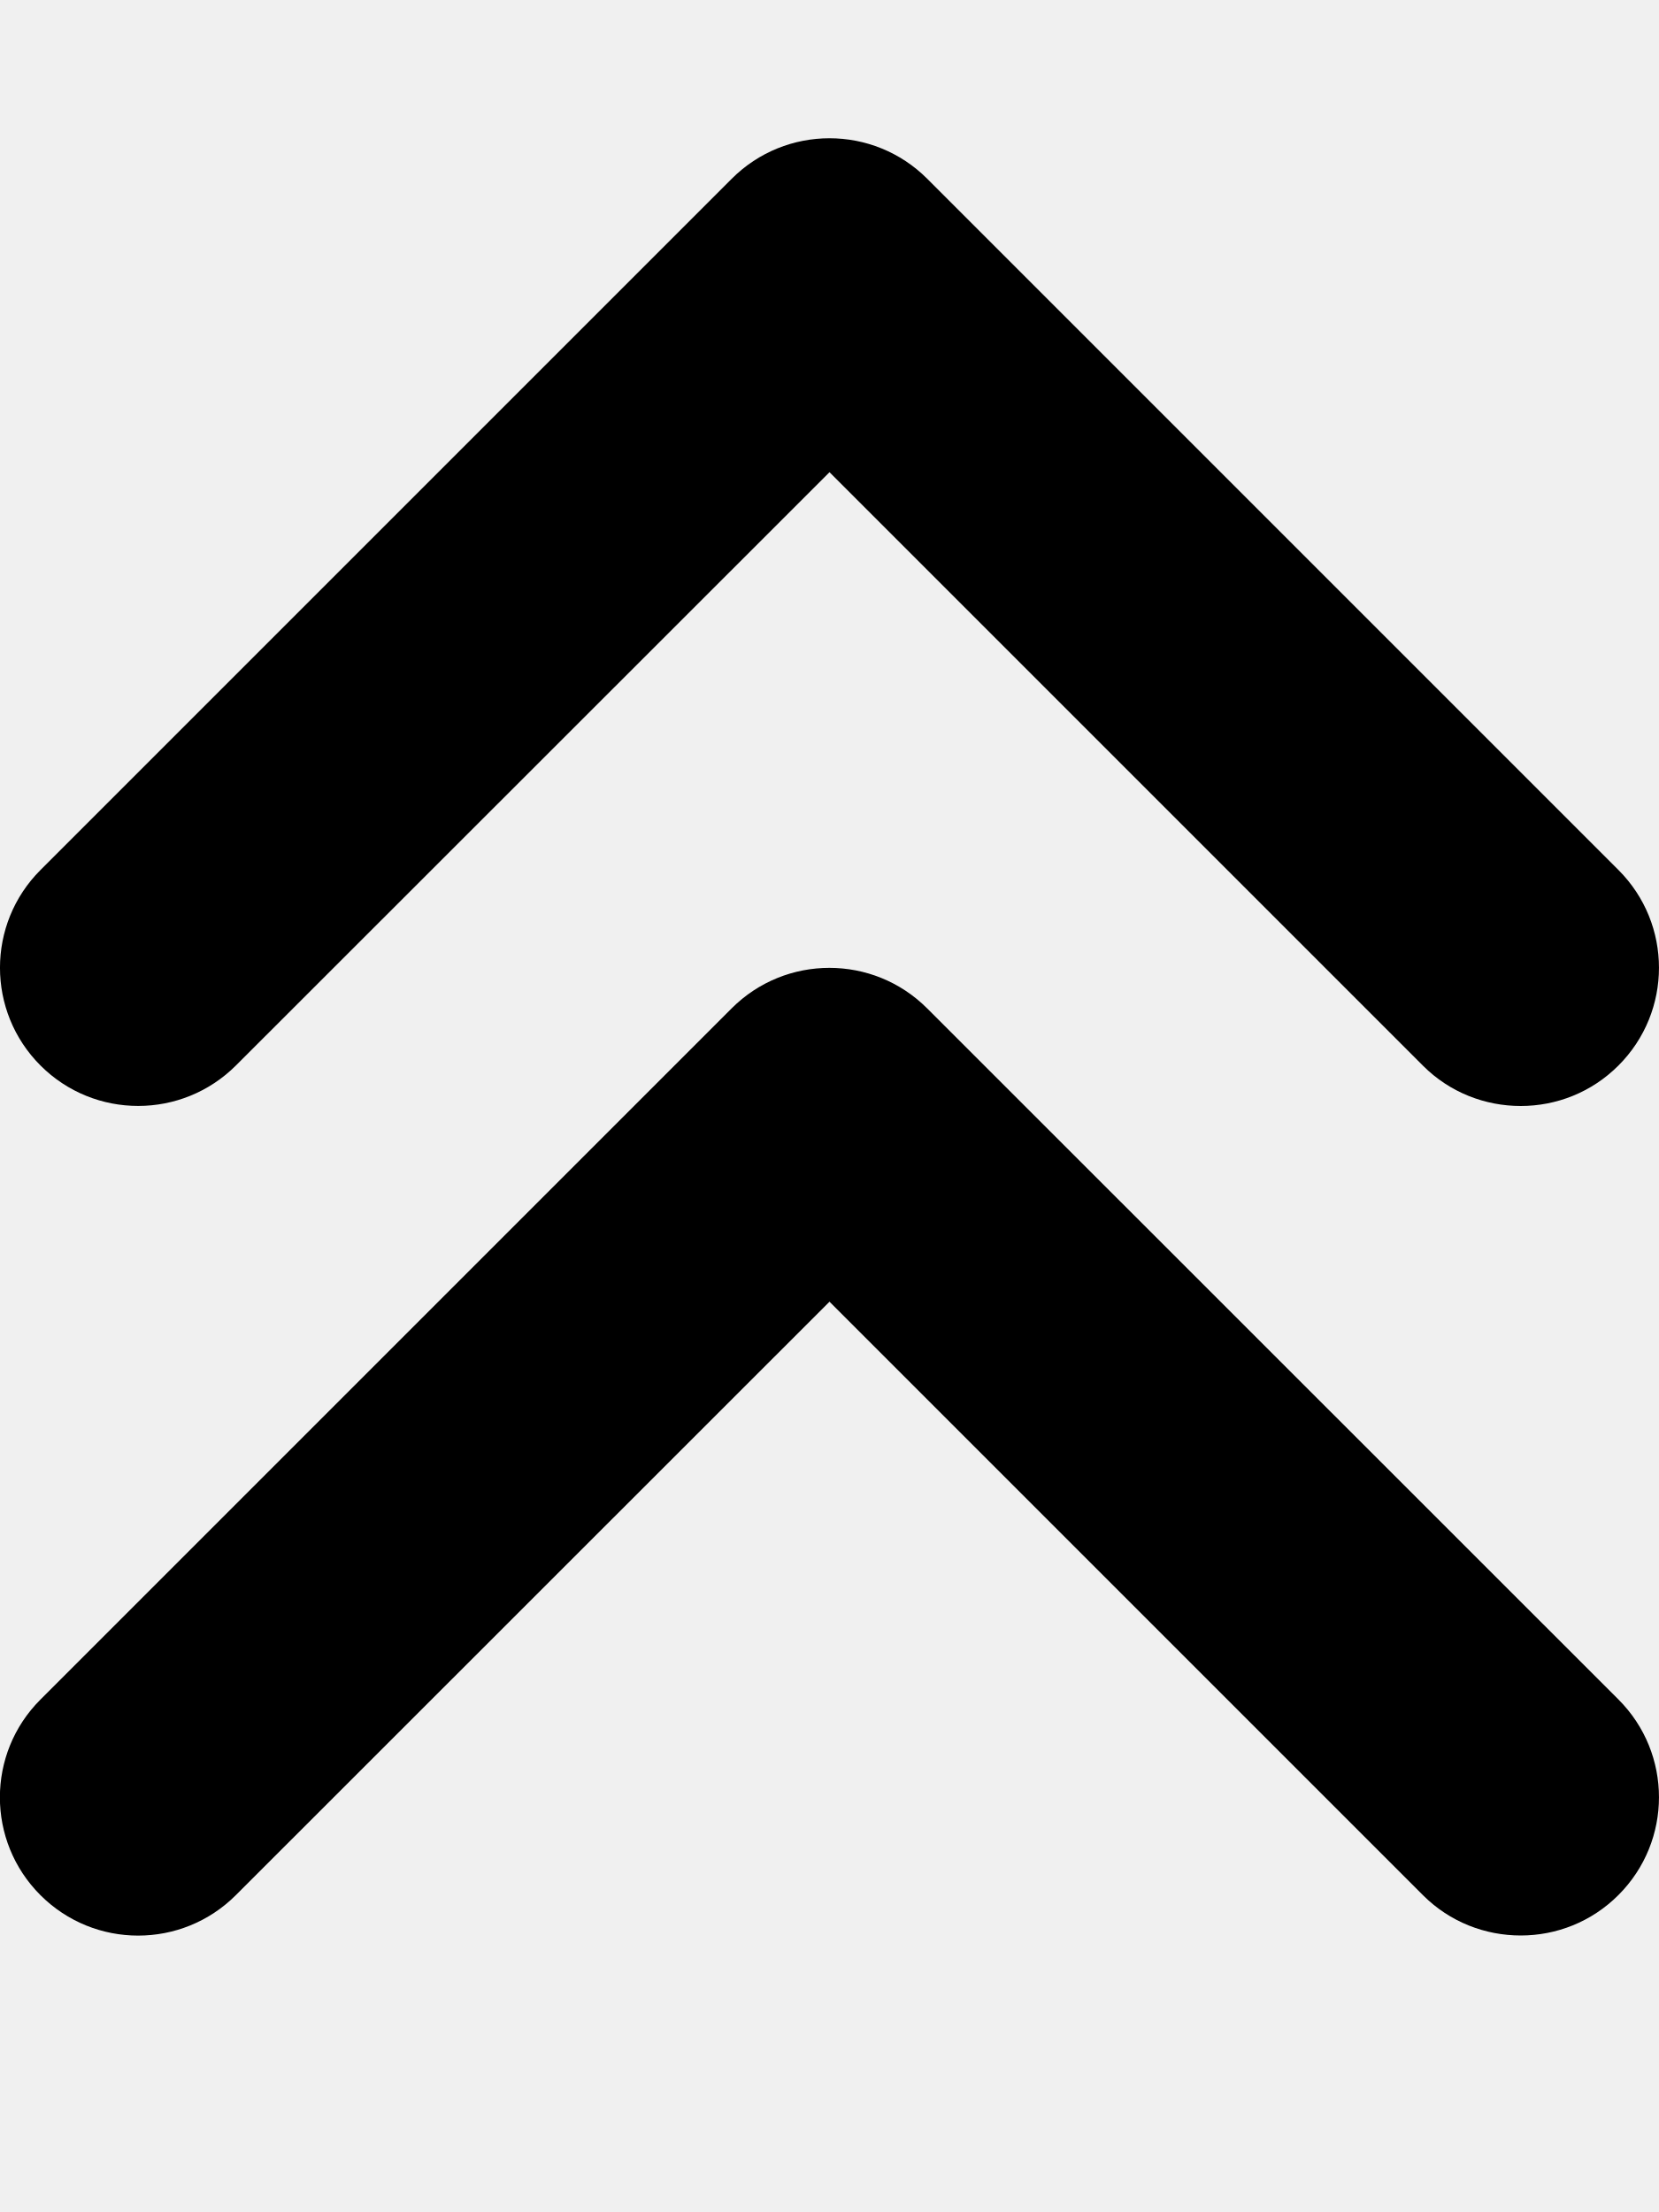
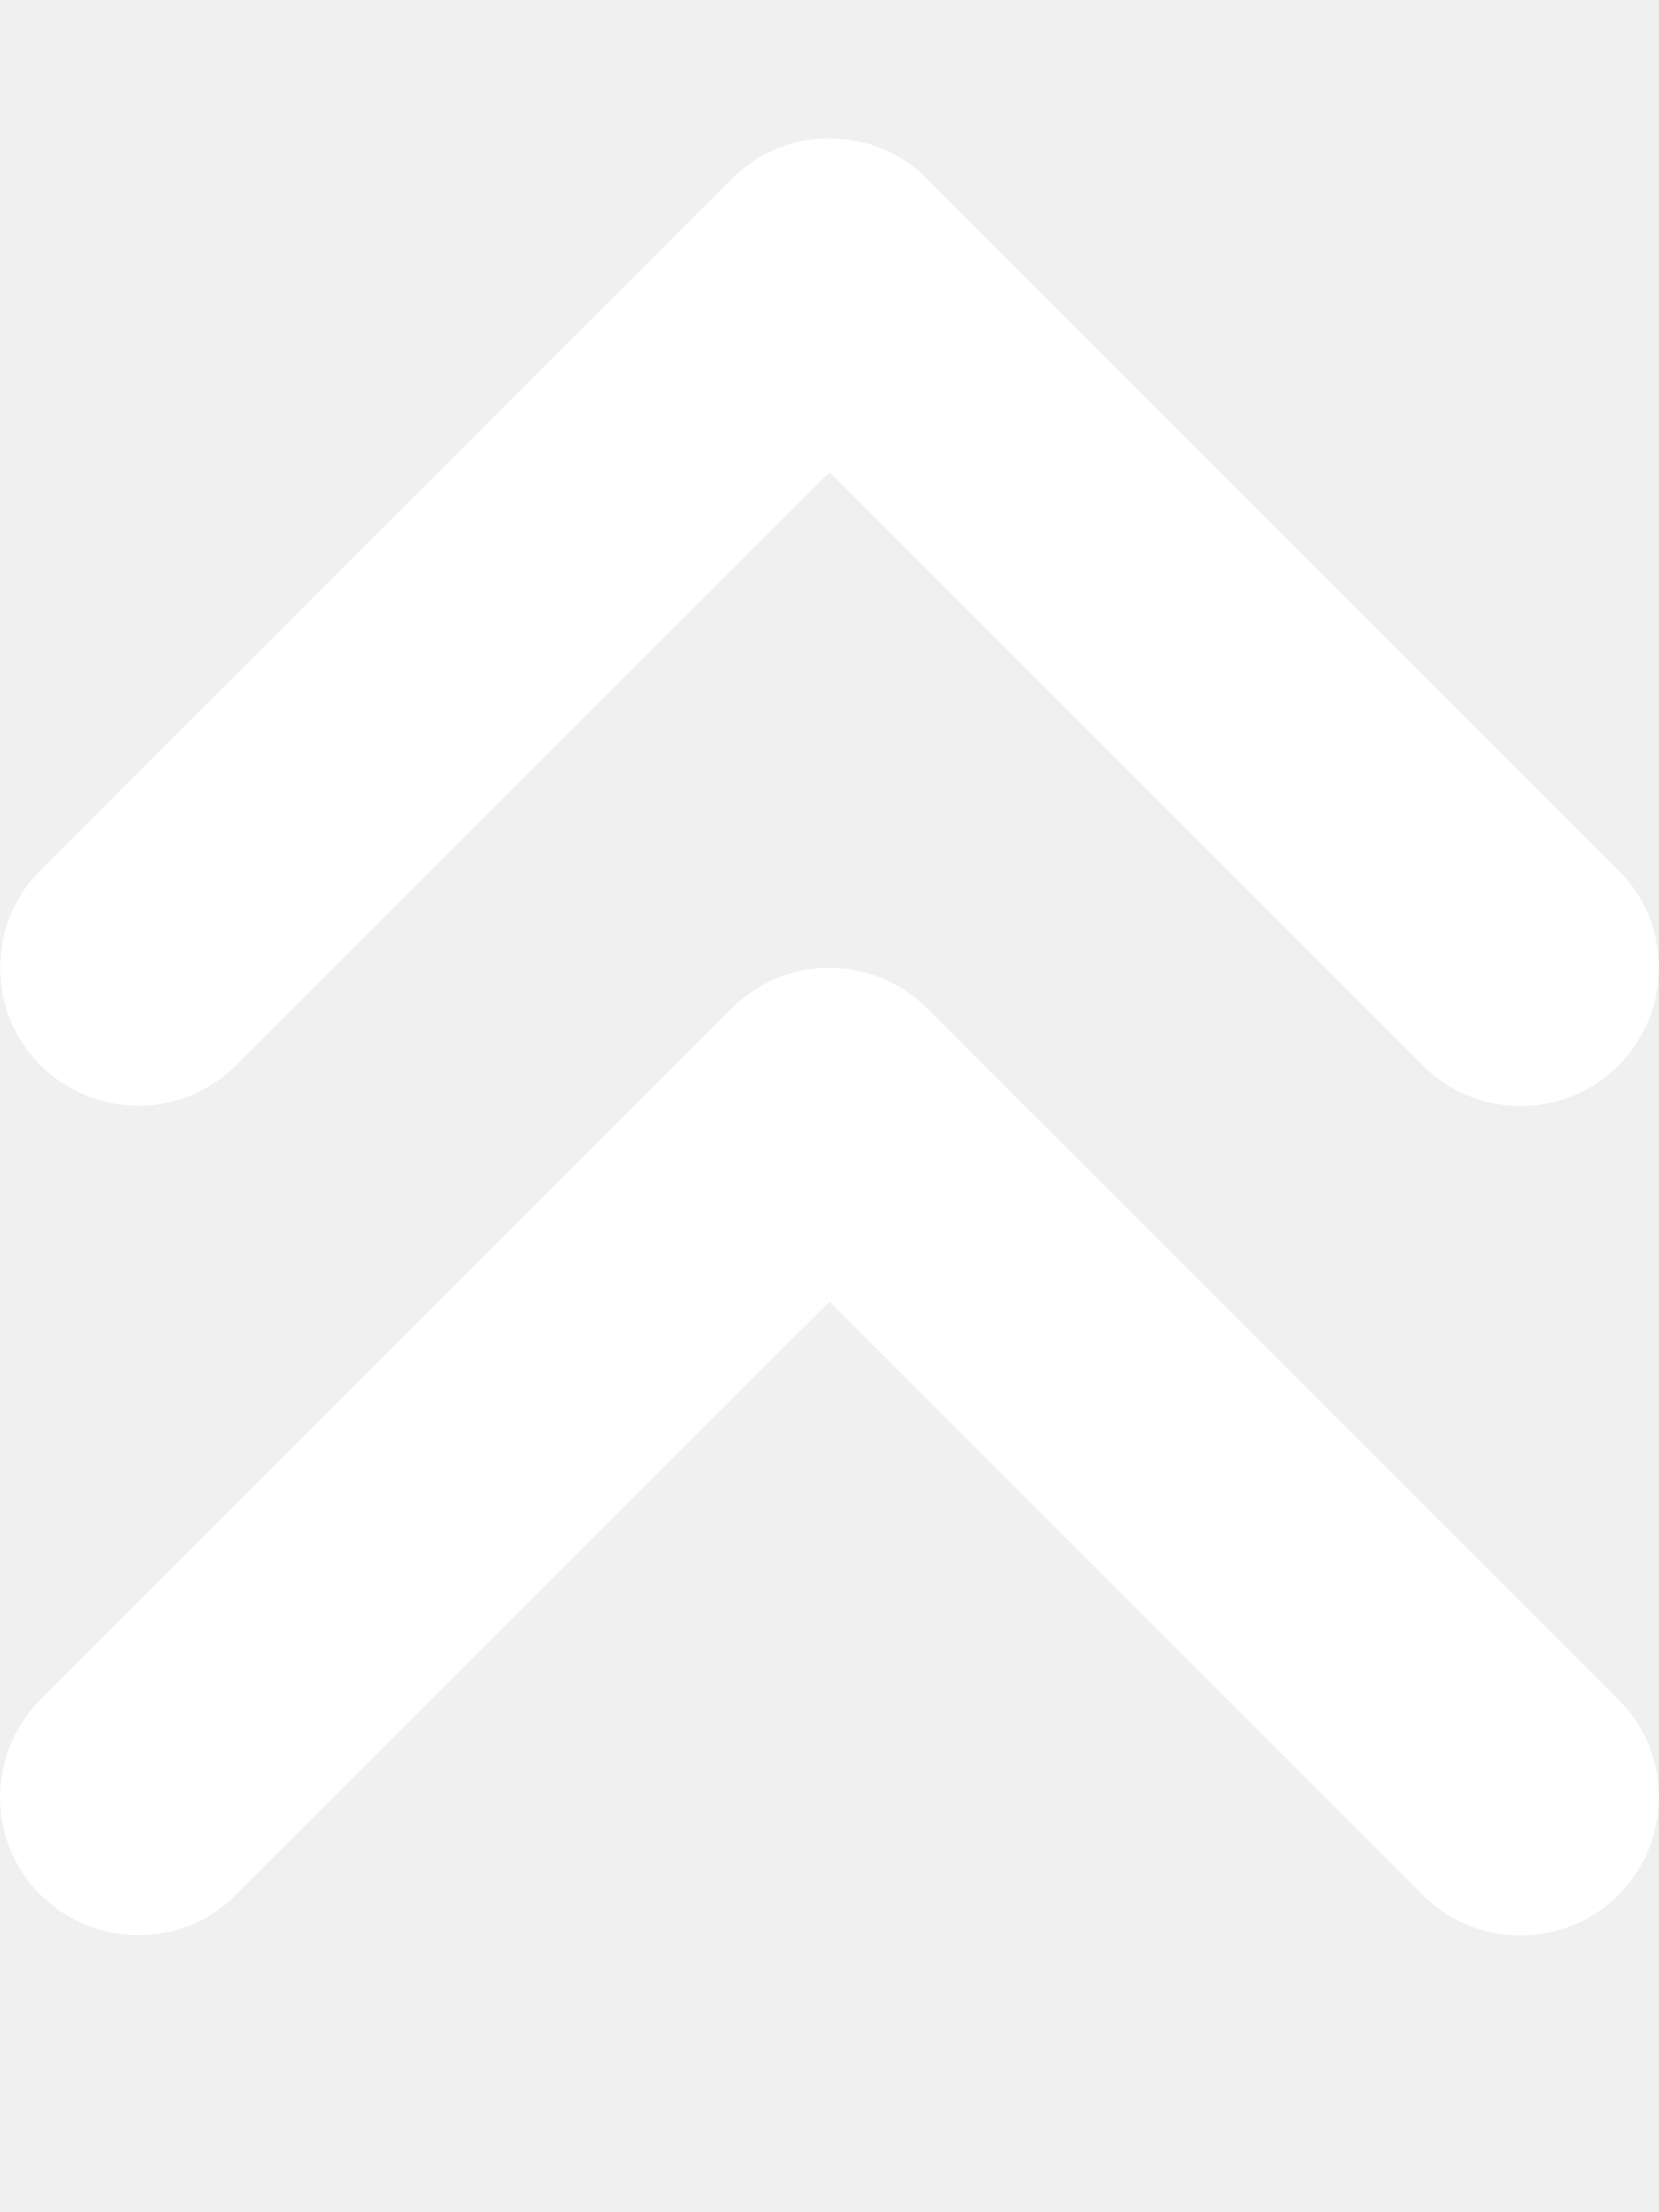
- <svg xmlns="http://www.w3.org/2000/svg" viewBox="0 0 384 512">
-   <path d="M54.63 246.6L192 109.3l137.4 137.4C335.6 252.9 343.8 256 352 256s16.38-3.125 22.62-9.375c12.5-12.5 12.5-32.75 0-45.25l-160-160c-12.5-12.5-32.75-12.5-45.25 0l-160 160c-12.5 12.5-12.5 32.75 0 45.25S42.13 259.1 54.63 246.6zM214.6 233.4c-12.5-12.5-32.75-12.5-45.25 0l-160 160c-12.5 12.5-12.5 32.75 0 45.25s32.75 12.5 45.25 0L192 301.3l137.4 137.4C335.6 444.9 343.8 448 352 448s16.38-3.125 22.62-9.375c12.5-12.5 12.5-32.75 0-45.25L214.6 233.4z" />
+ <svg xmlns="http://www.w3.org/2000/svg" version="1.1" id="Capa_1" x="0px" y="0px" viewBox="0 0 384 512" style="enable-background:new 0 0 384 512;" xml:space="preserve">
+   <style type="text/css">
+ 	.st0{fill:#FFFFFF;}
+ </style>
+   <path class="st0" d="M54.6,246.6L192,109.3l137.4,137.4c6.2,6.2,14.4,9.3,22.6,9.3s16.4-3.1,22.6-9.4c12.5-12.5,12.5-32.8,0-45.2  l-160-160c-12.5-12.5-32.8-12.5-45.2,0l-160,160c-12.5,12.5-12.5,32.8,0,45.2S42.1,259.1,54.6,246.6z M214.6,233.4  c-12.5-12.5-32.8-12.5-45.2,0l-160,160c-12.5,12.5-12.5,32.8,0,45.2s32.8,12.5,45.2,0L192,301.3l137.4,137.4  c6.2,6.2,14.4,9.3,22.6,9.3s16.4-3.1,22.6-9.4c12.5-12.5,12.5-32.8,0-45.2L214.6,233.4z" />
</svg>
